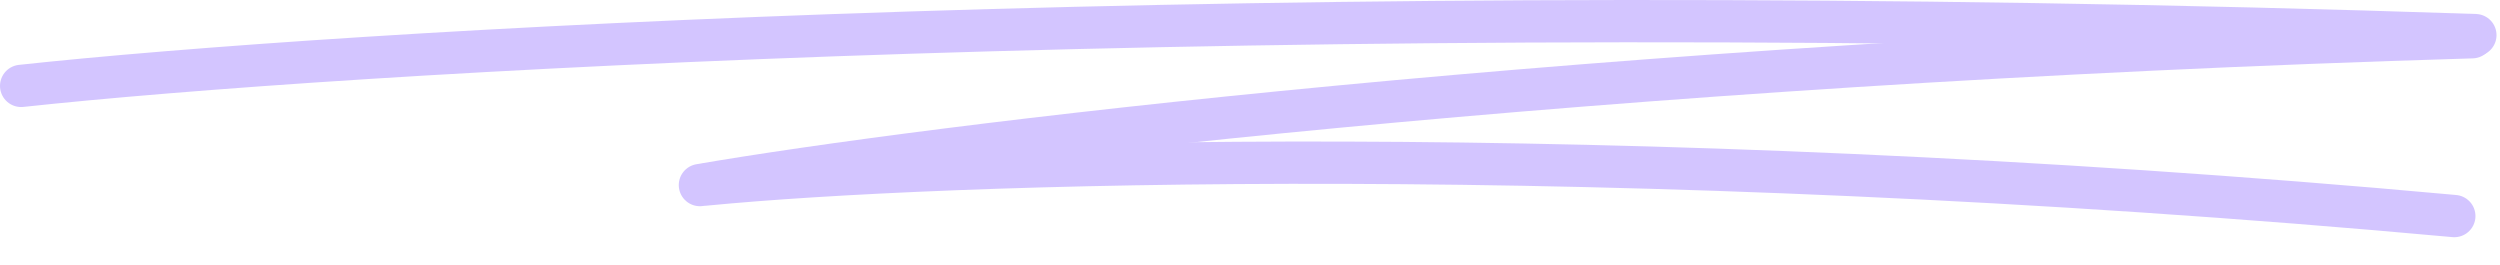
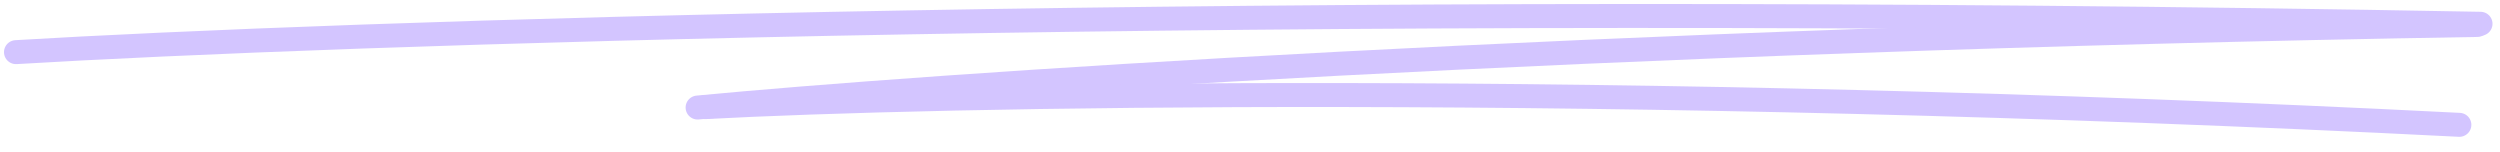
- <svg xmlns="http://www.w3.org/2000/svg" width="473" height="50" viewBox="0 0 473 50" fill="none">
-   <path d="M4 16.251C63.249 9.846 239.066 -1.043 468.341 6.644" stroke="#D3C5FF" stroke-width="8" stroke-linecap="round" />
-   <path d="M132.422 35.016C174.531 27.769 300.549 12.028 467.744 7.044" stroke="#D3C5FF" stroke-width="8" stroke-linecap="round" />
-   <path d="M133.816 34.884C176.654 30.731 302.735 26.116 464.357 40.878" stroke="#D3C5FF" stroke-width="8" stroke-linecap="round" />
+ <svg xmlns="http://www.w3.org/2000/svg" width="313" height="19" viewBox="0 0 313 19" fill="none">
+   <path d="M2 6.528C41.372 4.161 158.205 0.136 310.562 2.977" stroke="#D3C5FF" stroke-width="3" stroke-linecap="round" />
+   <path d="M87.338 13.463C115.321 10.784 199.062 4.967 310.165 3.125" stroke="#D3C5FF" stroke-width="3" stroke-linecap="round" />
+   <path d="M88.264 13.414C116.731 11.879 200.514 10.173 307.914 15.629" stroke="#D3C5FF" stroke-width="3" stroke-linecap="round" />
</svg>
